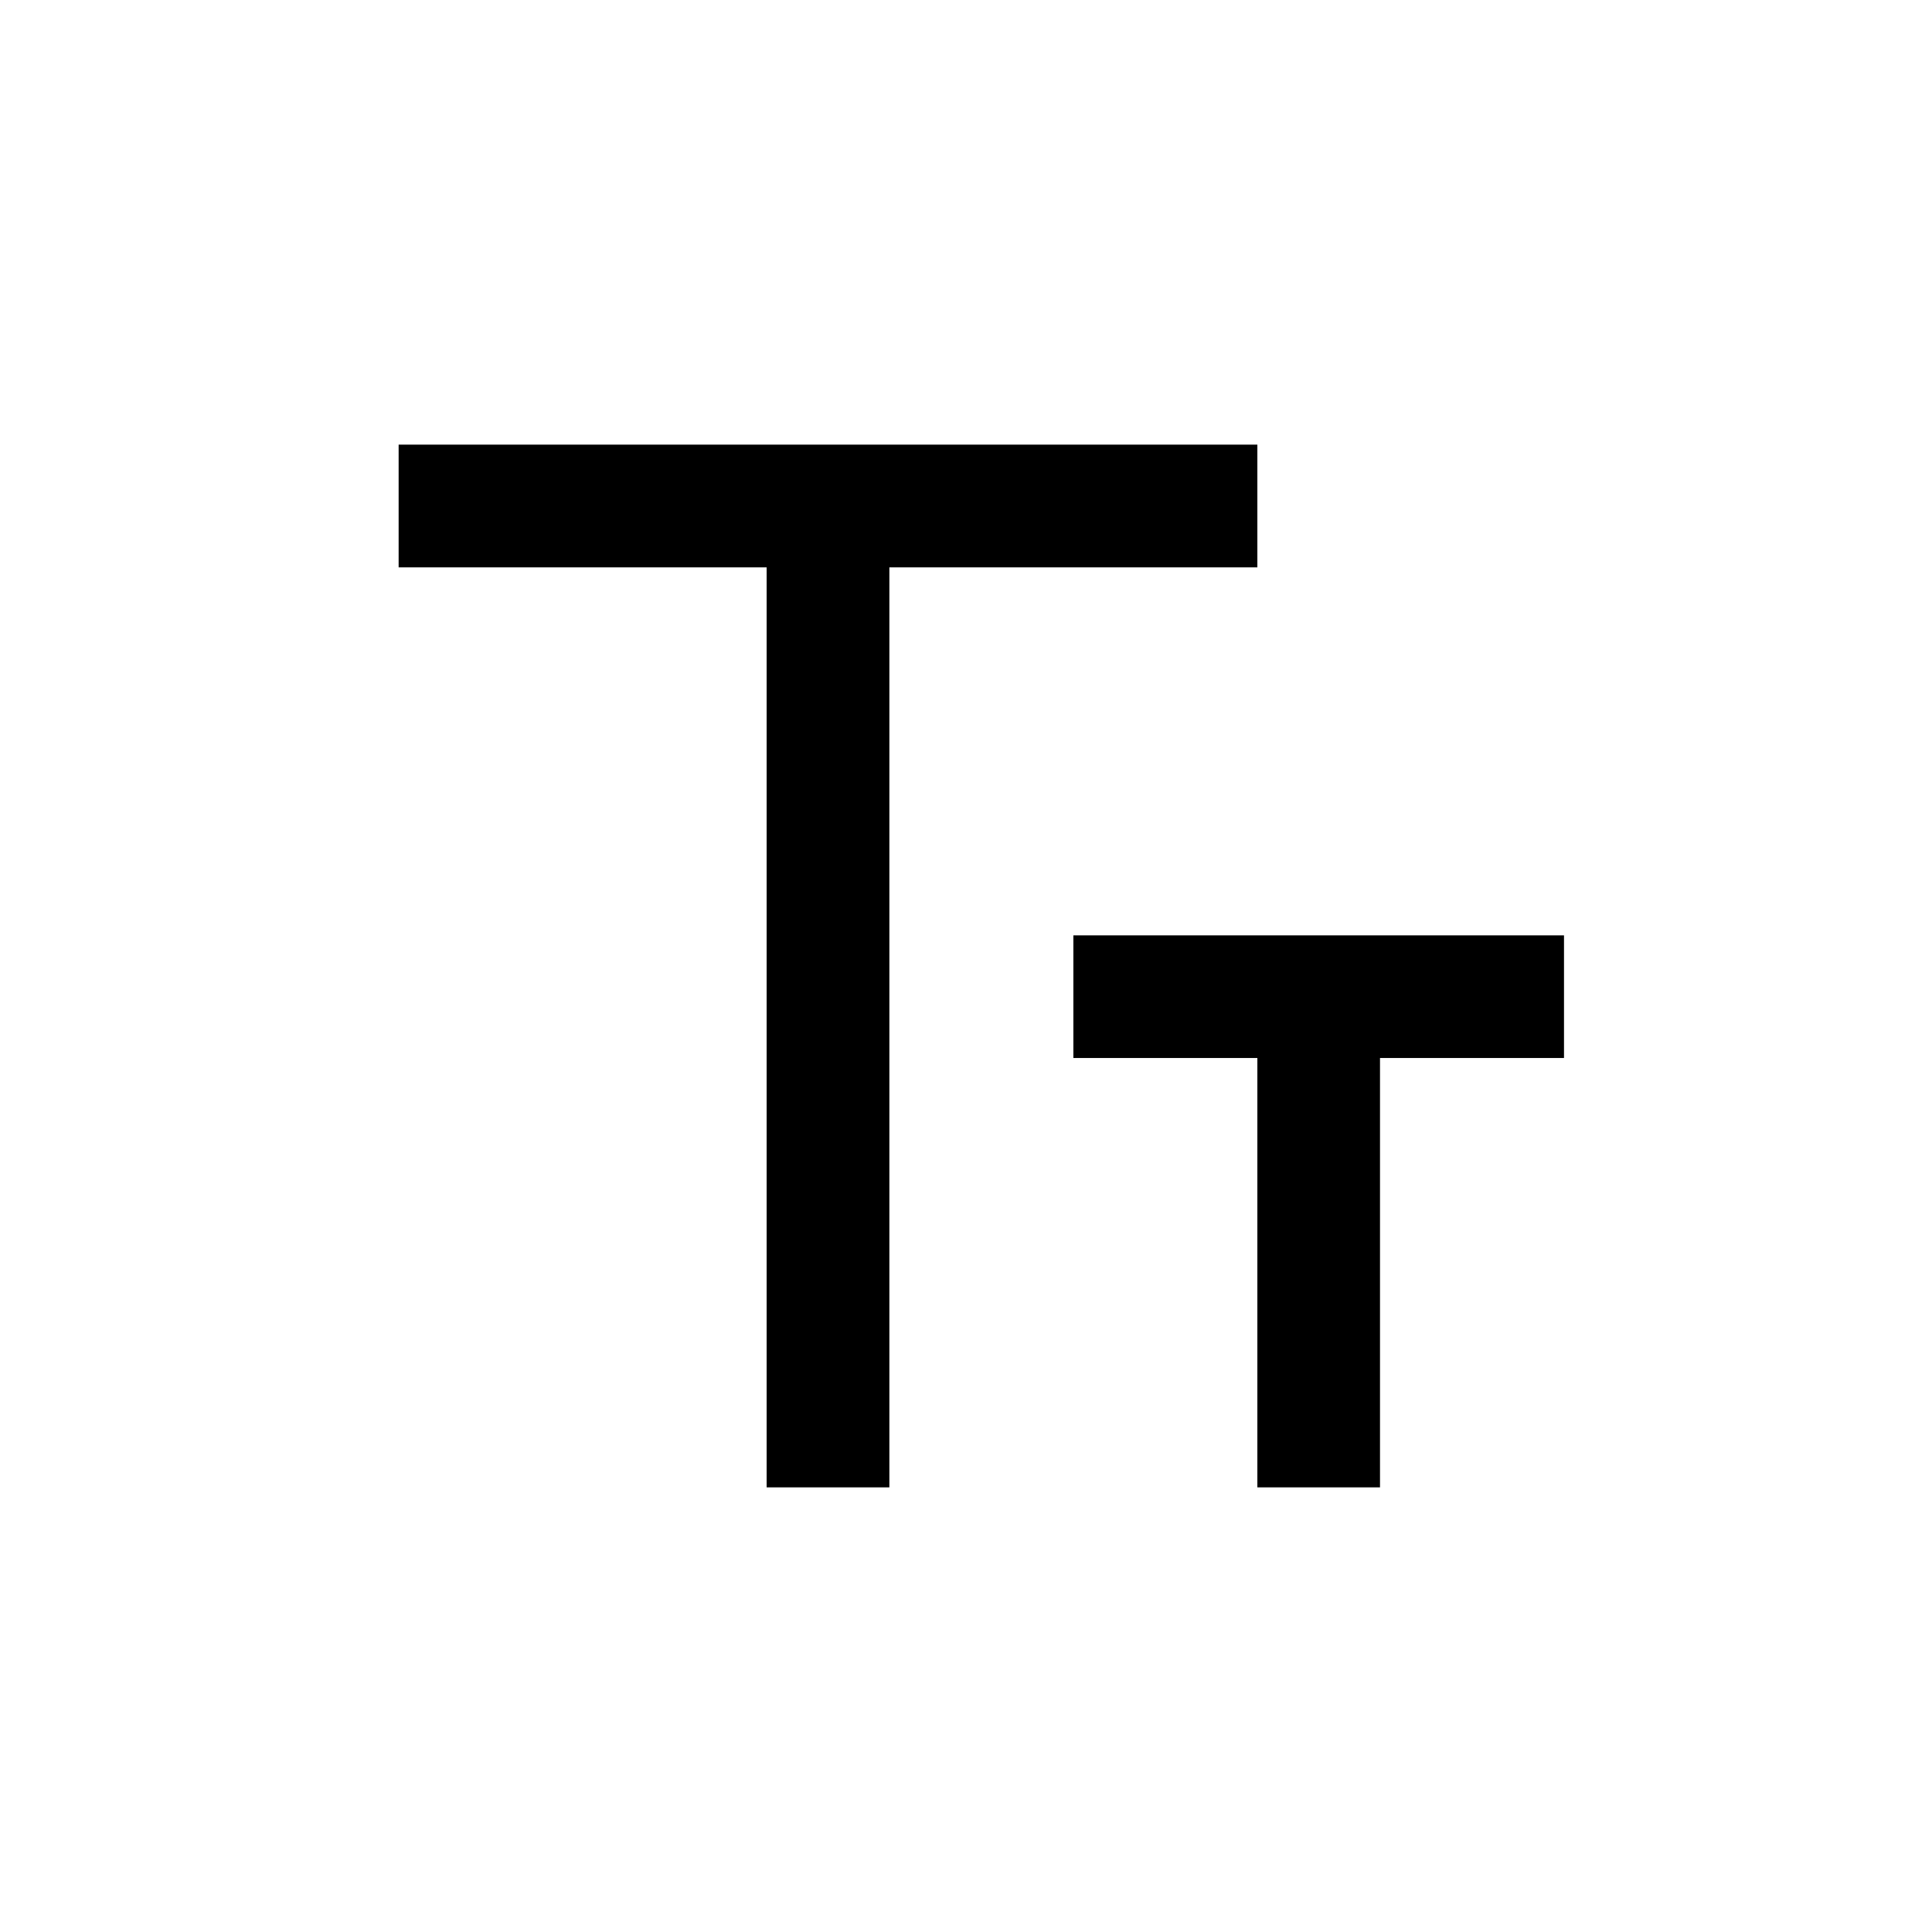
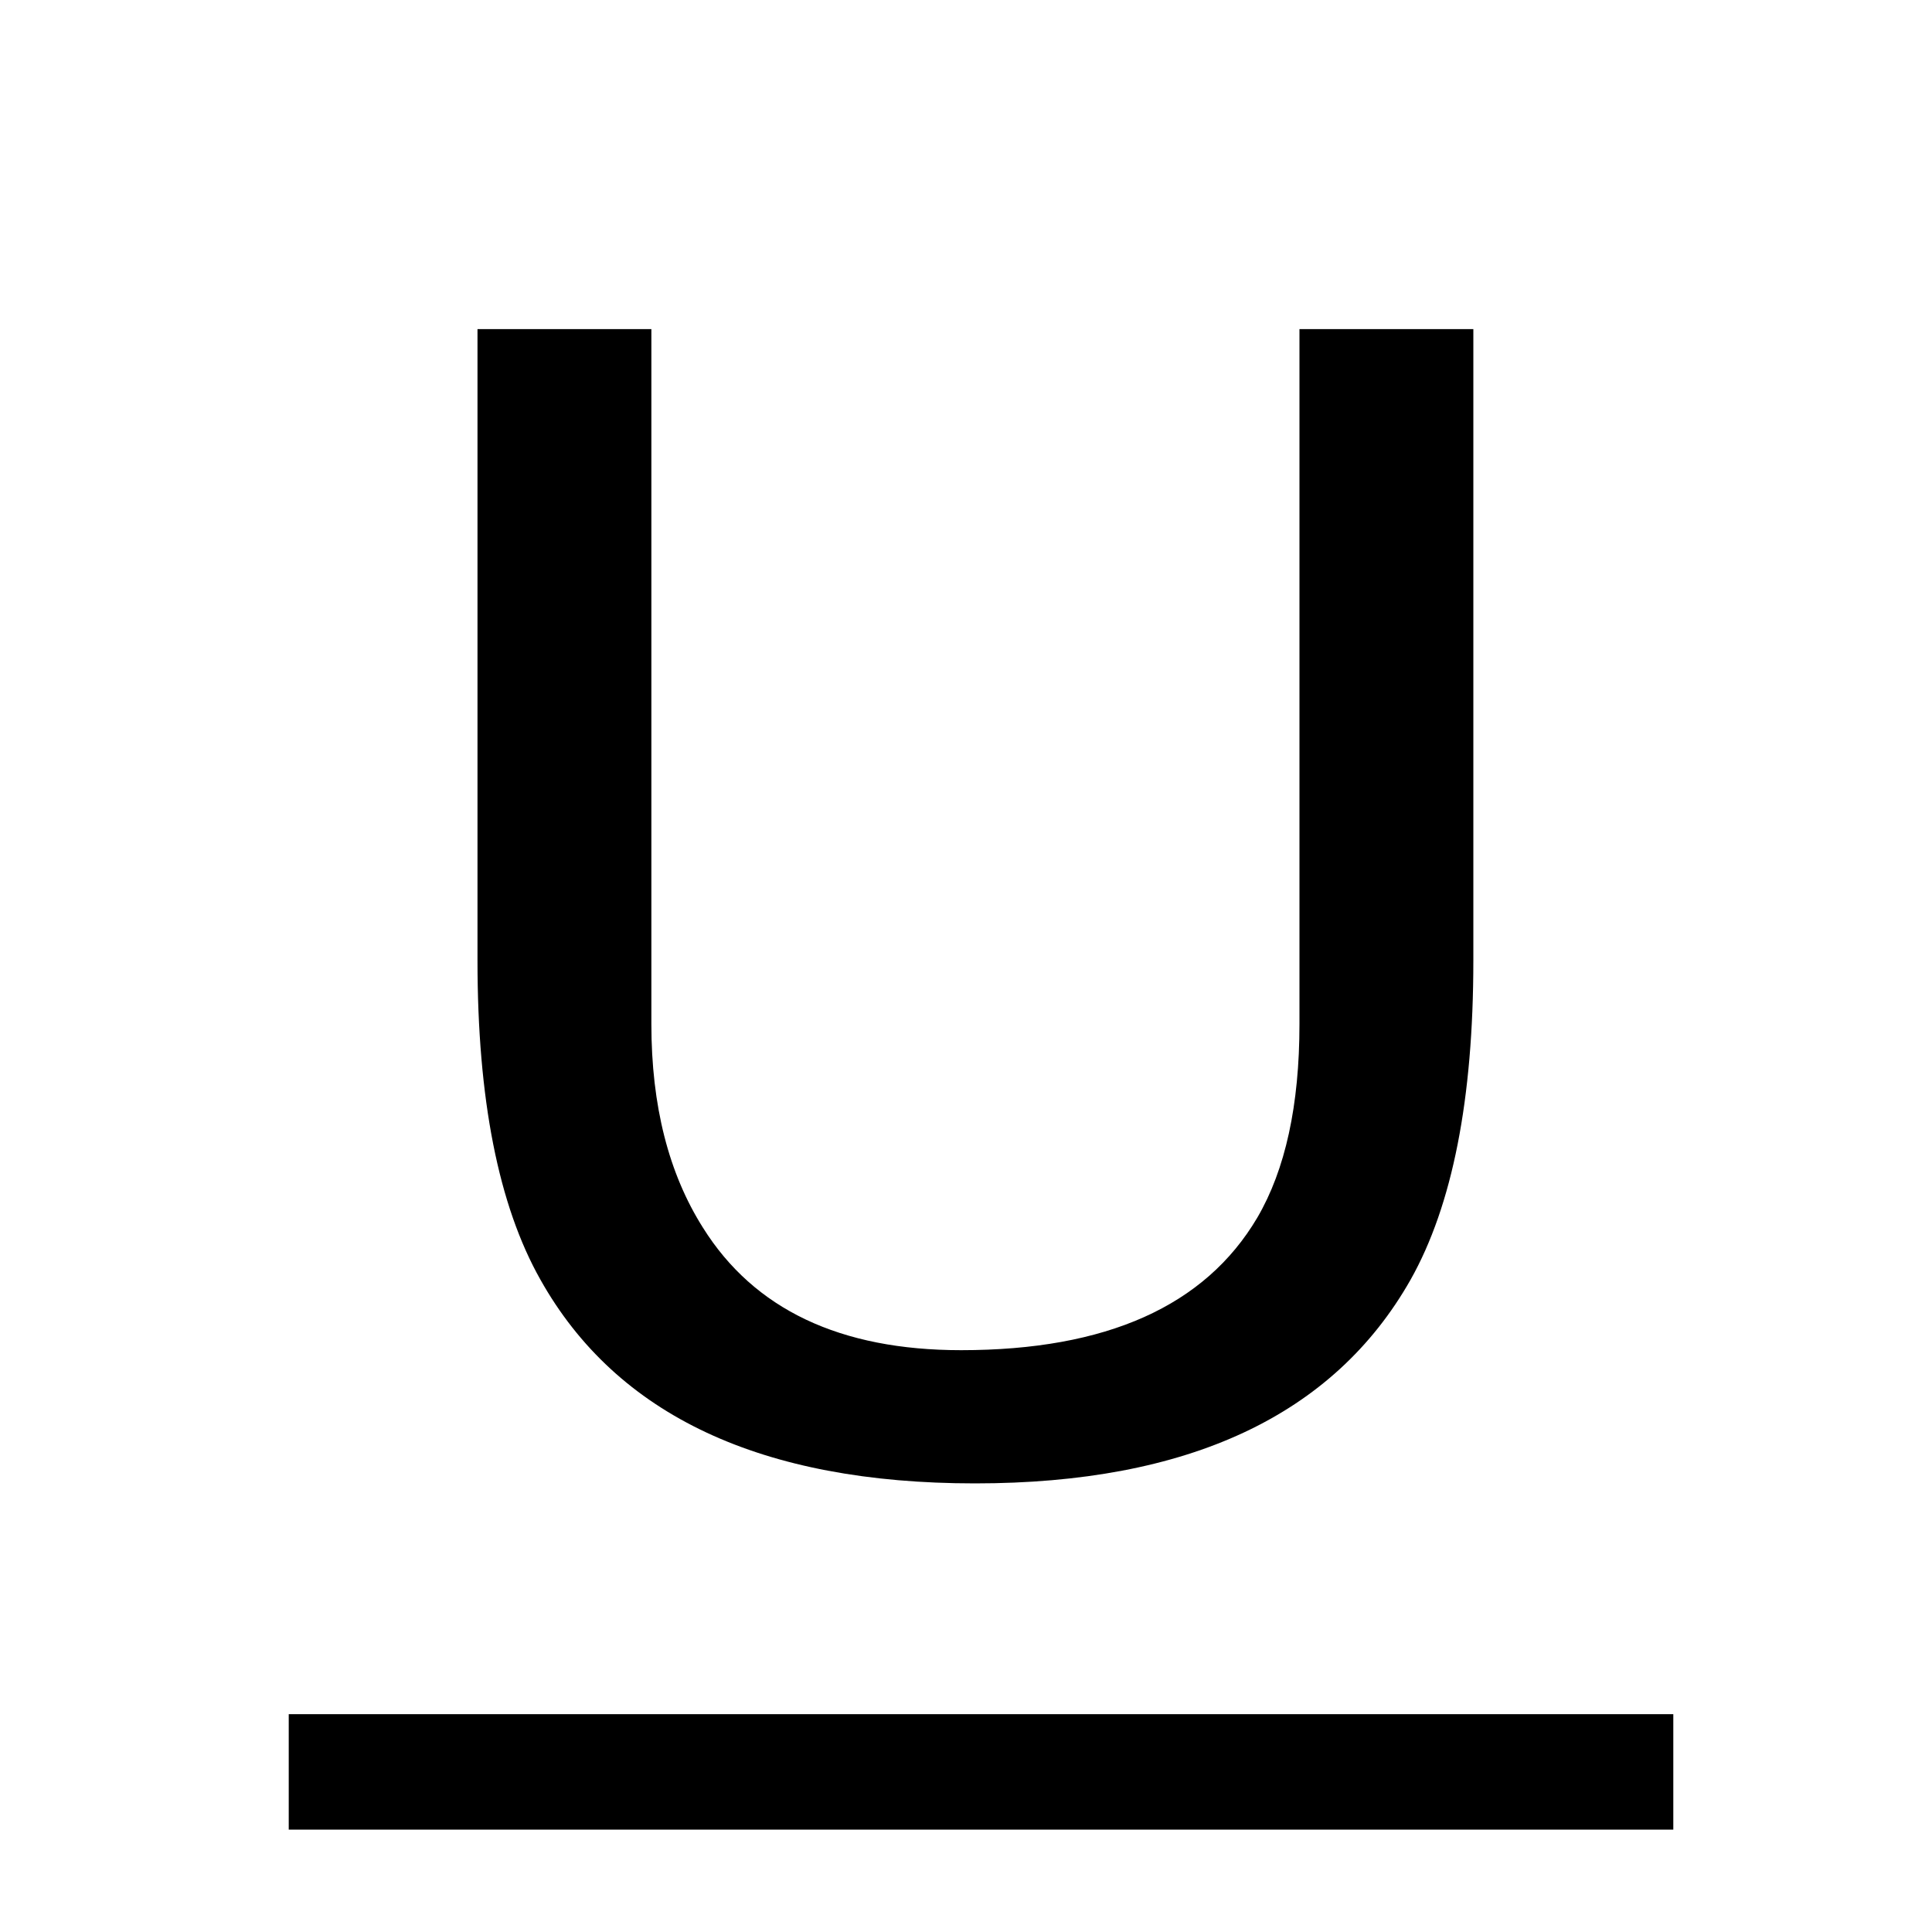
- <svg xmlns="http://www.w3.org/2000/svg" width="21" height="21" viewBox="0 0 21 21" fill="none">
-   <path d="M9.667 6.167V16.167H8.333V6.167H4.333V4.833H13.667V6.167H9.667ZM15 11.5V16.167H13.667V11.5H11.667V10.167H17V11.5H15Z" fill="black" />
+ <svg xmlns="http://www.w3.org/2000/svg" class="svg-icon" style="overflow:hidden;fill:currentColor" viewBox="0 0 20 20" version="1.1" id="svg321" width="20" height="20">
+   <defs id="defs325" />
+   <path d="m 6.743,3.407 v 7.194 c 0,0.845 0.179,1.547 0.534,2.108 0.529,0.845 1.419,1.268 2.673,1.268 1.502,0 2.524,-0.456 3.065,-1.371 0.291,-0.497 0.437,-1.165 0.437,-2.005 V 3.407 h 1.8 v 6.537 c 0,1.431 -0.216,2.533 -0.65,3.304 -0.797,1.405 -2.3,2.108 -4.509,2.108 -2.209,0 -3.709,-0.703 -4.498,-2.108 C 5.159,12.477 4.943,11.375 4.943,9.944 V 3.407 Z M 2.989,17.745 H 17.322 v 1.195 H 2.989 Z" id="path319" style="stroke-width:0.033" />
</svg>
